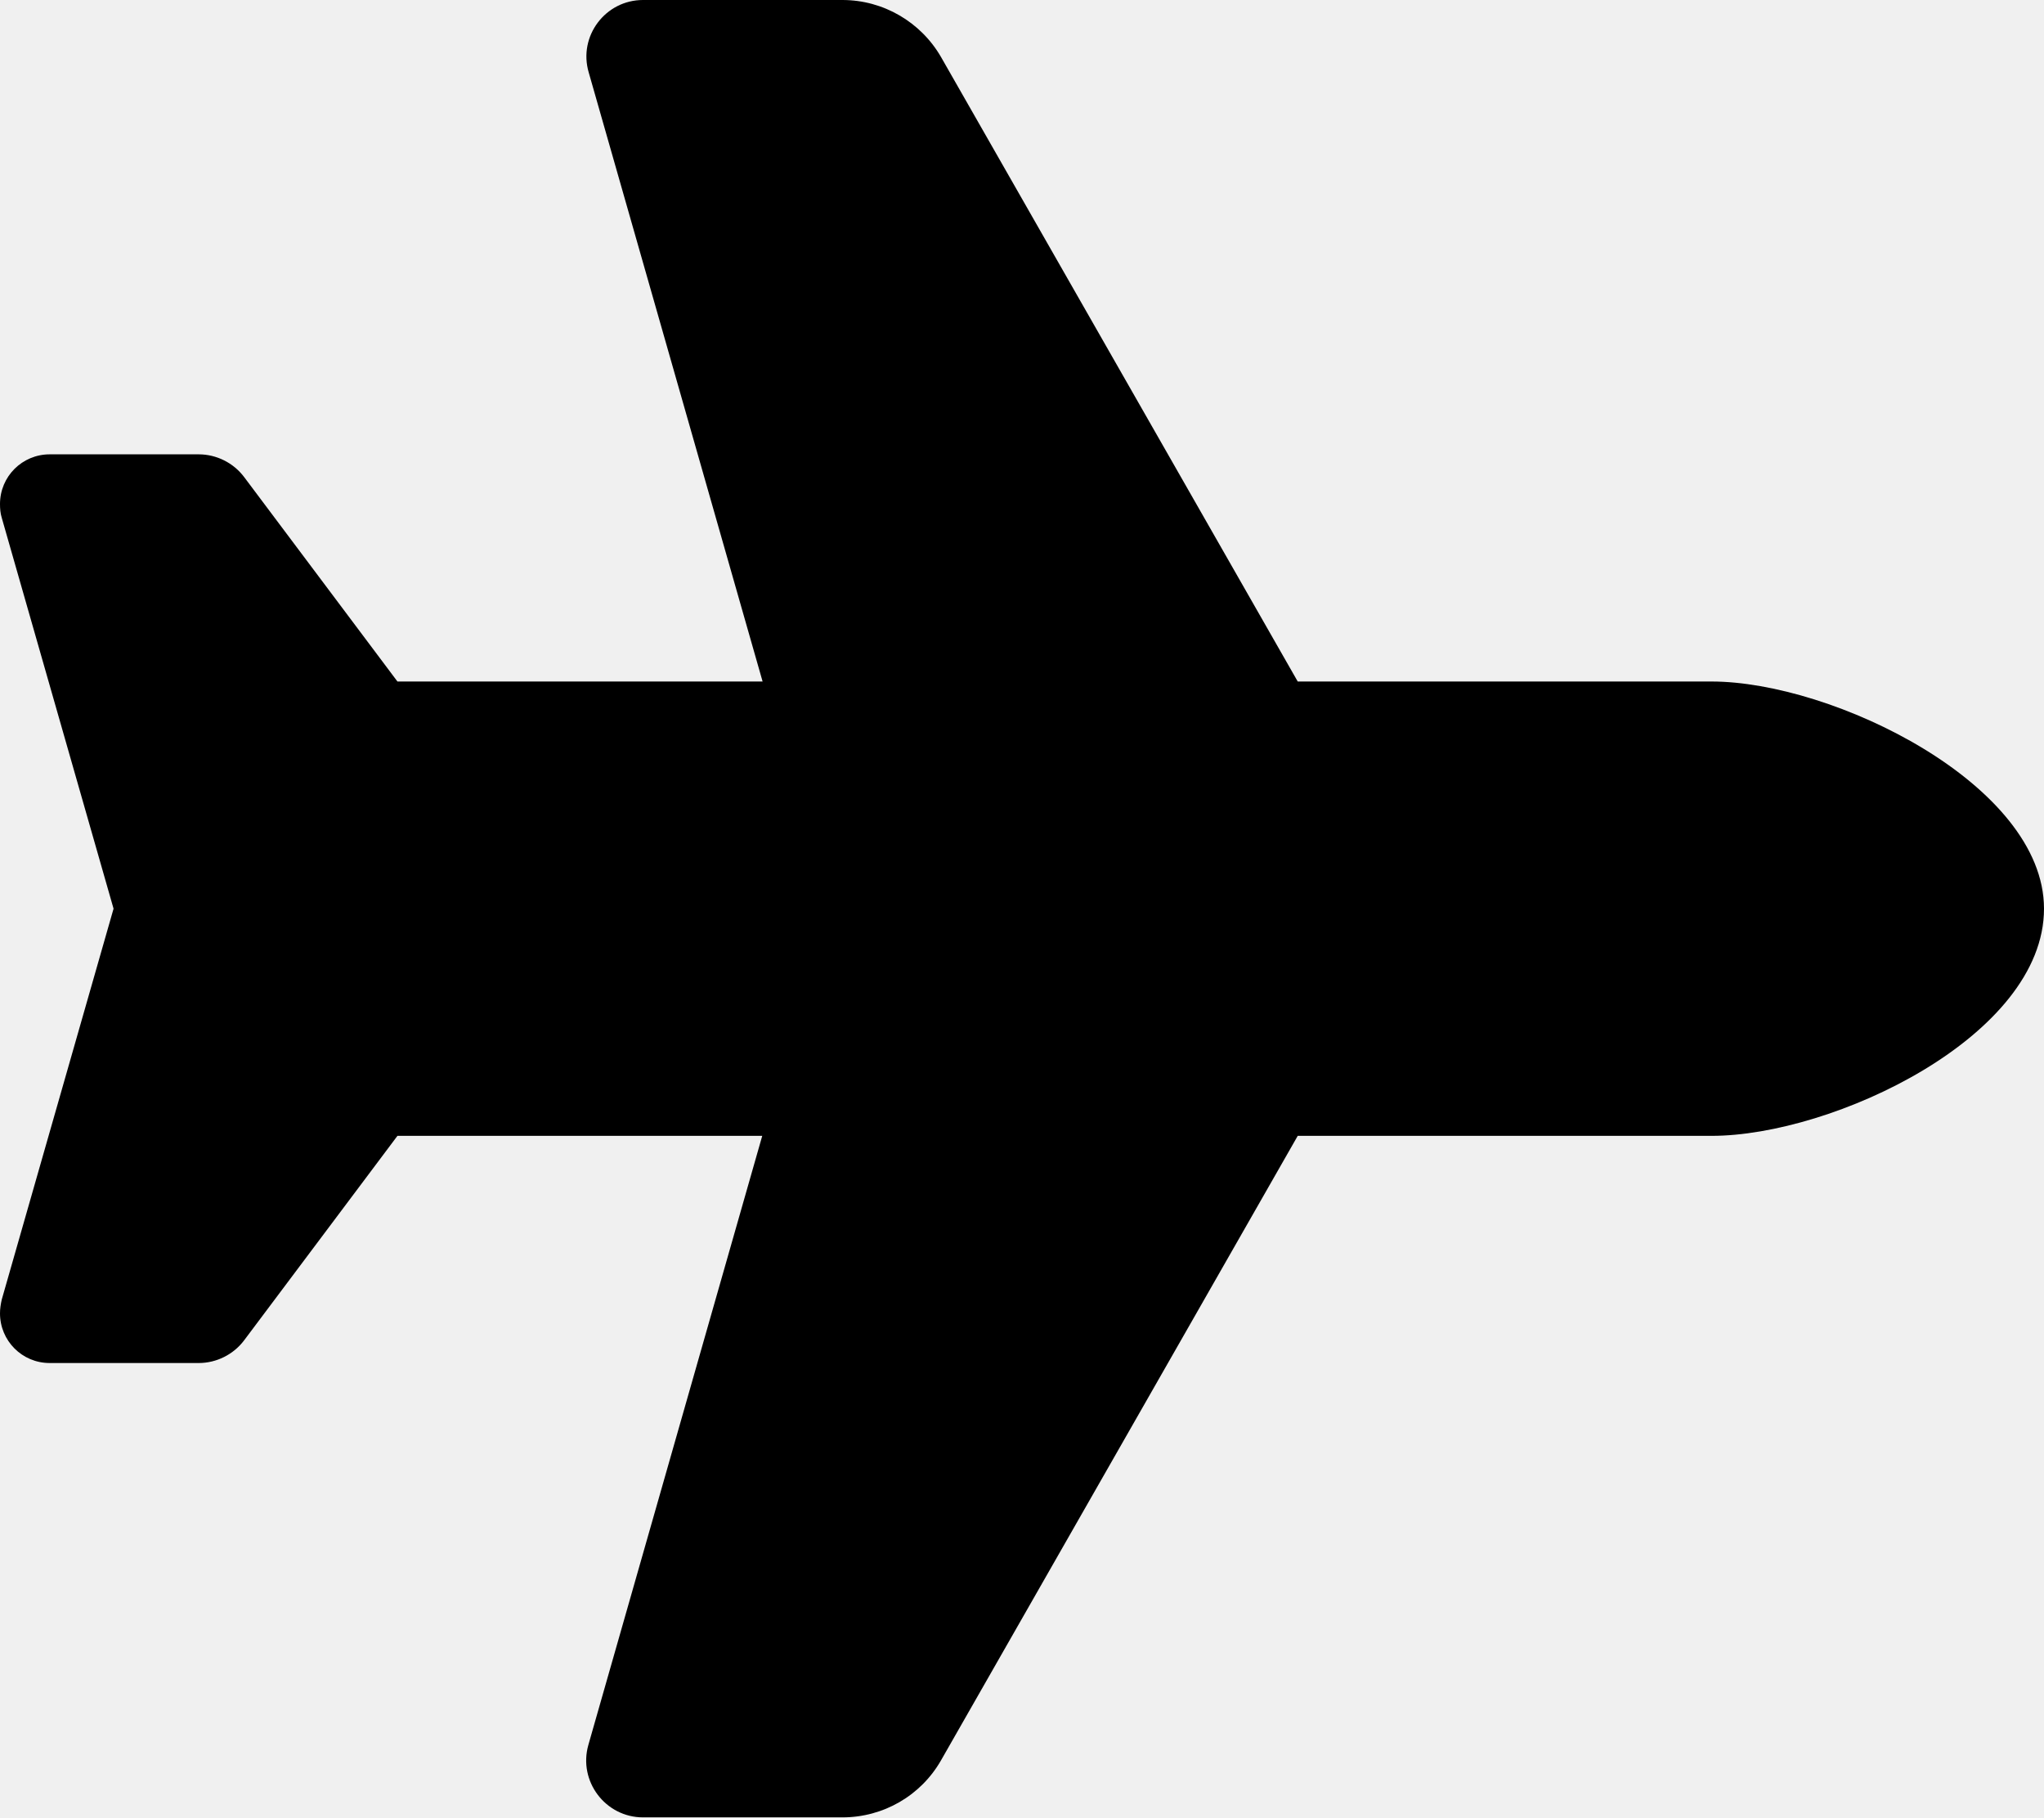
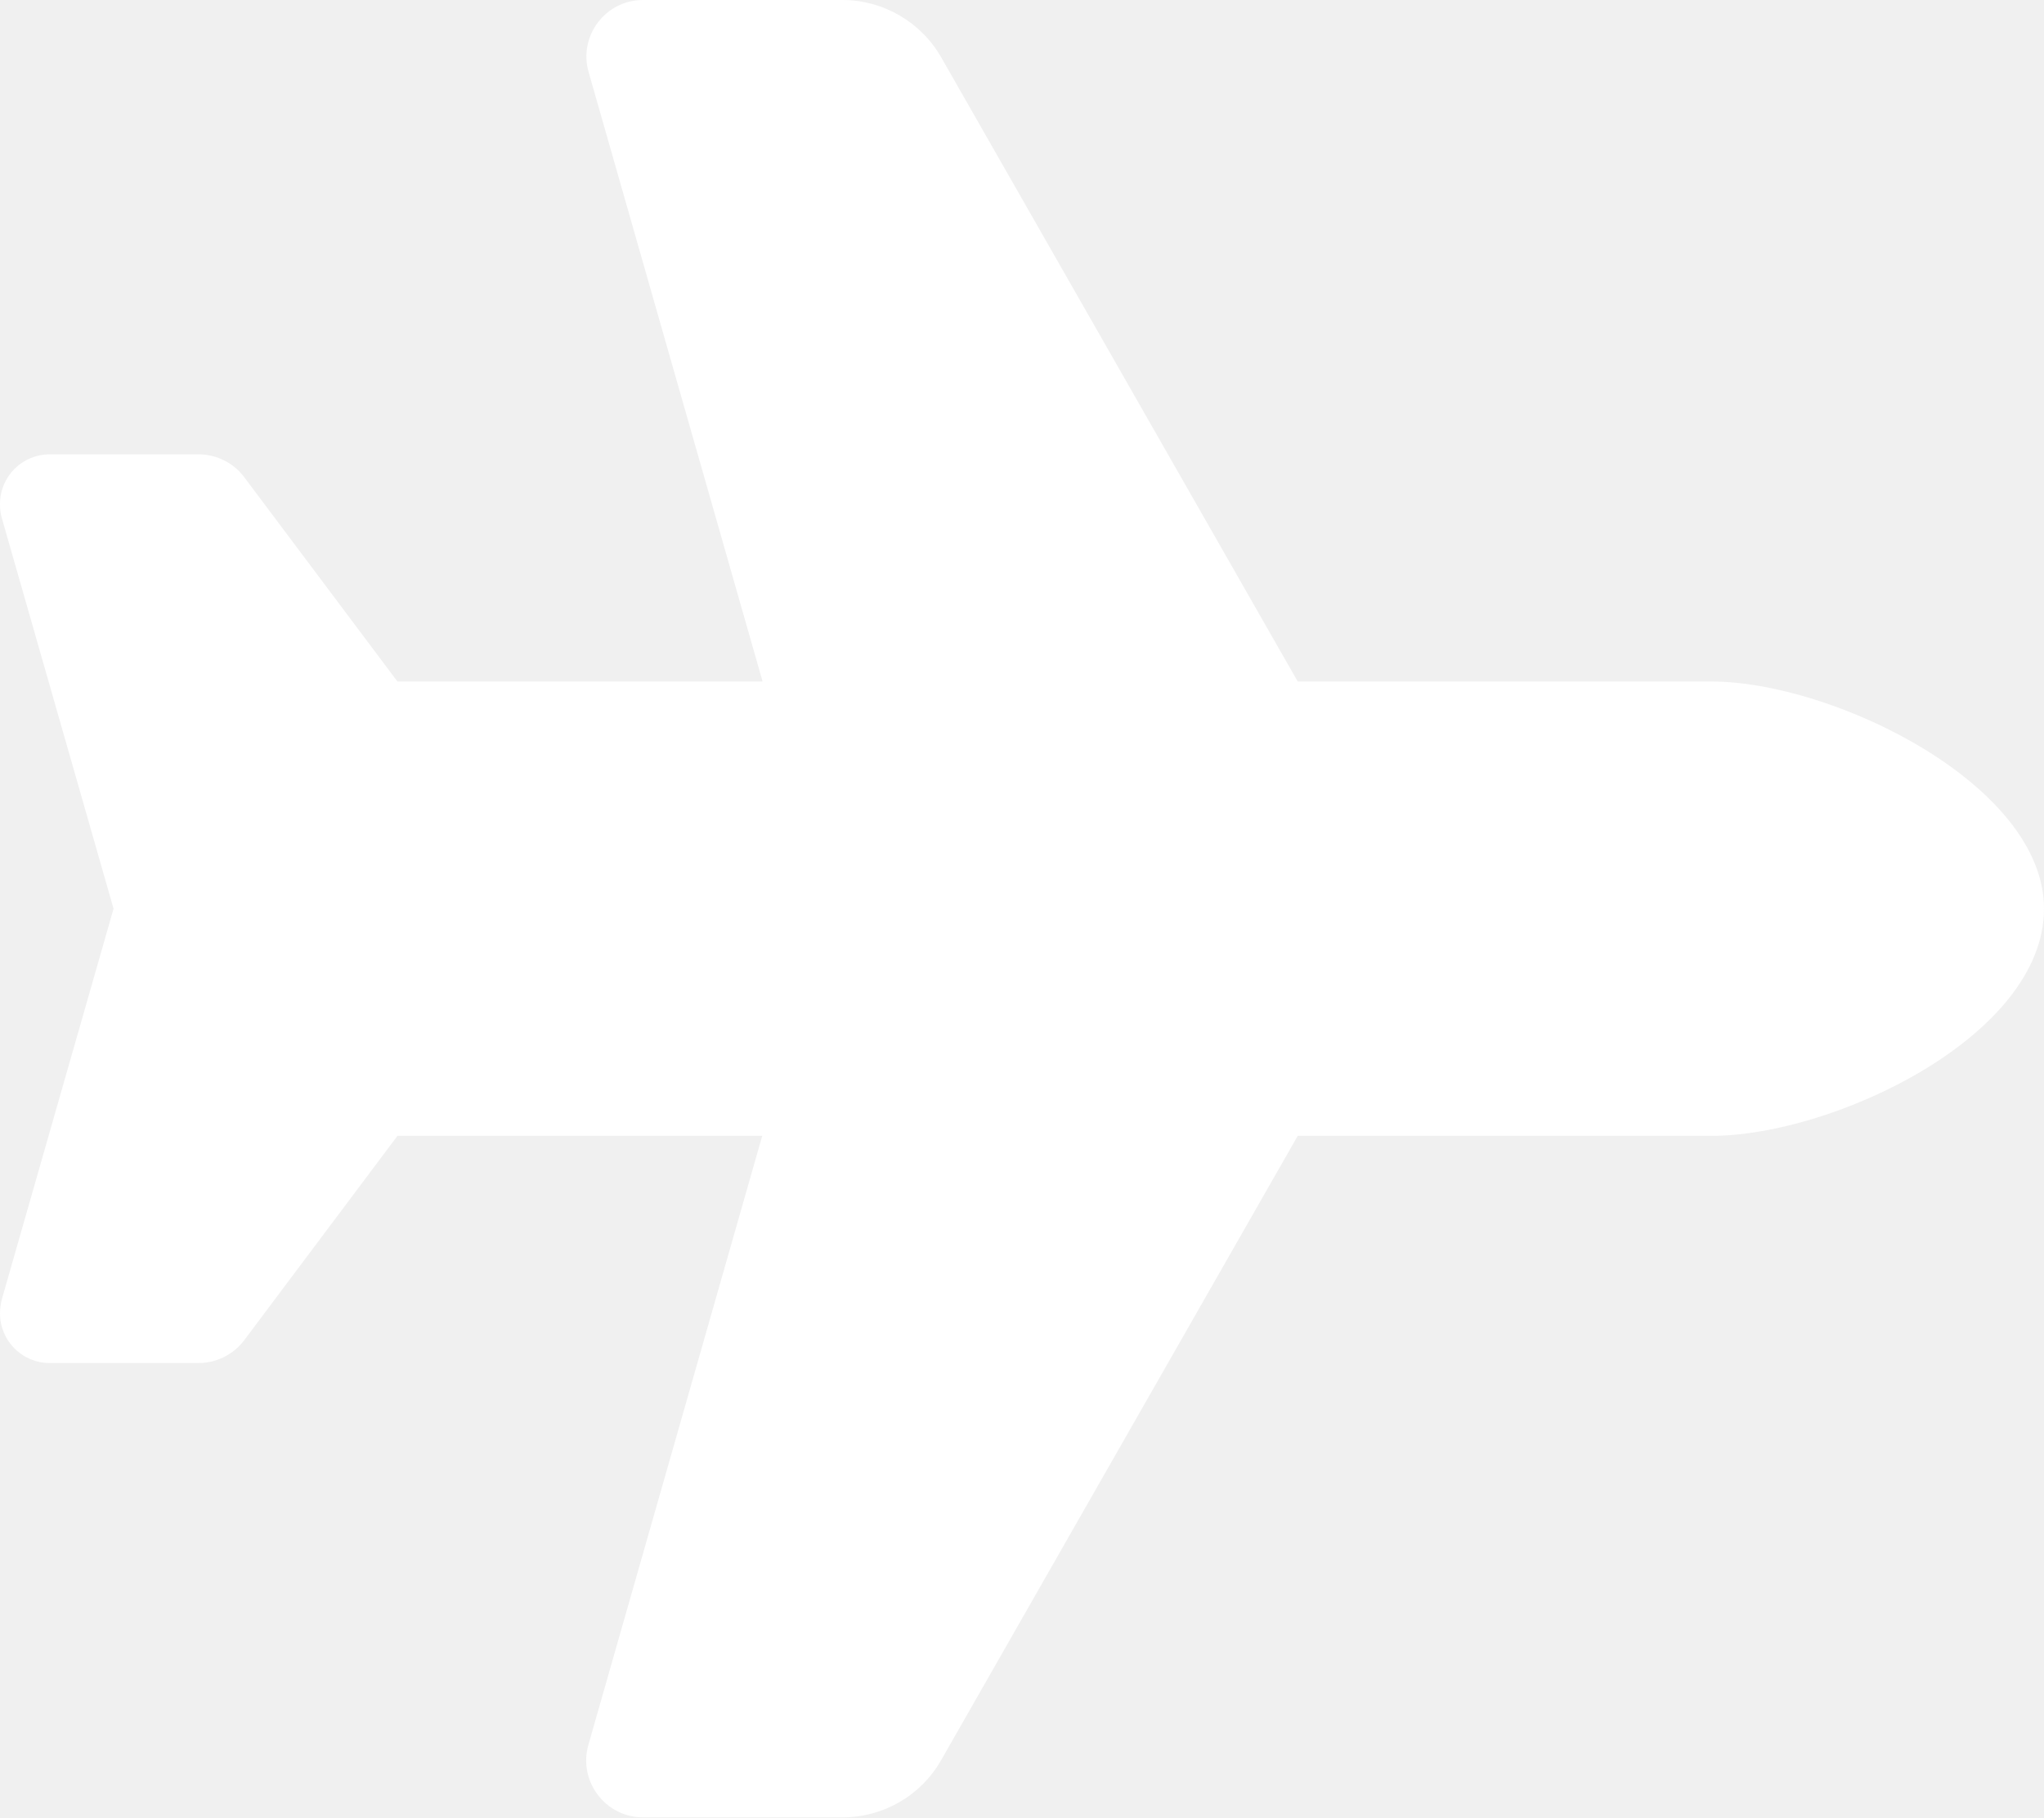
- <svg xmlns="http://www.w3.org/2000/svg" viewBox="0 0 576 512">
+ <svg xmlns="http://www.w3.org/2000/svg" viewBox="0 0 576 512" fill="#fff">
  <path d="M482.3 192c34.2 0 93.7 29 93.7 64c0 36-59.5 64-93.7 64l-116.6 0L265.2 495.9c-5.7 10-16.3 16.1-27.8 16.1l-56.2 0c-10.6 0-18.3-10.2-15.4-20.4l49-171.6L112 320 68.8 377.6c-3 4-7.8 6.4-12.8 6.4l-42 0c-7.8 0-14-6.3-14-14c0-1.3 .2-2.6 .5-3.9L32 256 .5 145.9c-.4-1.3-.5-2.6-.5-3.9c0-7.8 6.3-14 14-14l42 0c5 0 9.8 2.4 12.8 6.4L112 192l102.9 0-49-171.6C162.9 10.2 170.6 0 181.2 0l56.2 0c11.5 0 22.1 6.2 27.8 16.1L365.7 192l116.6 0z" />
</svg>
